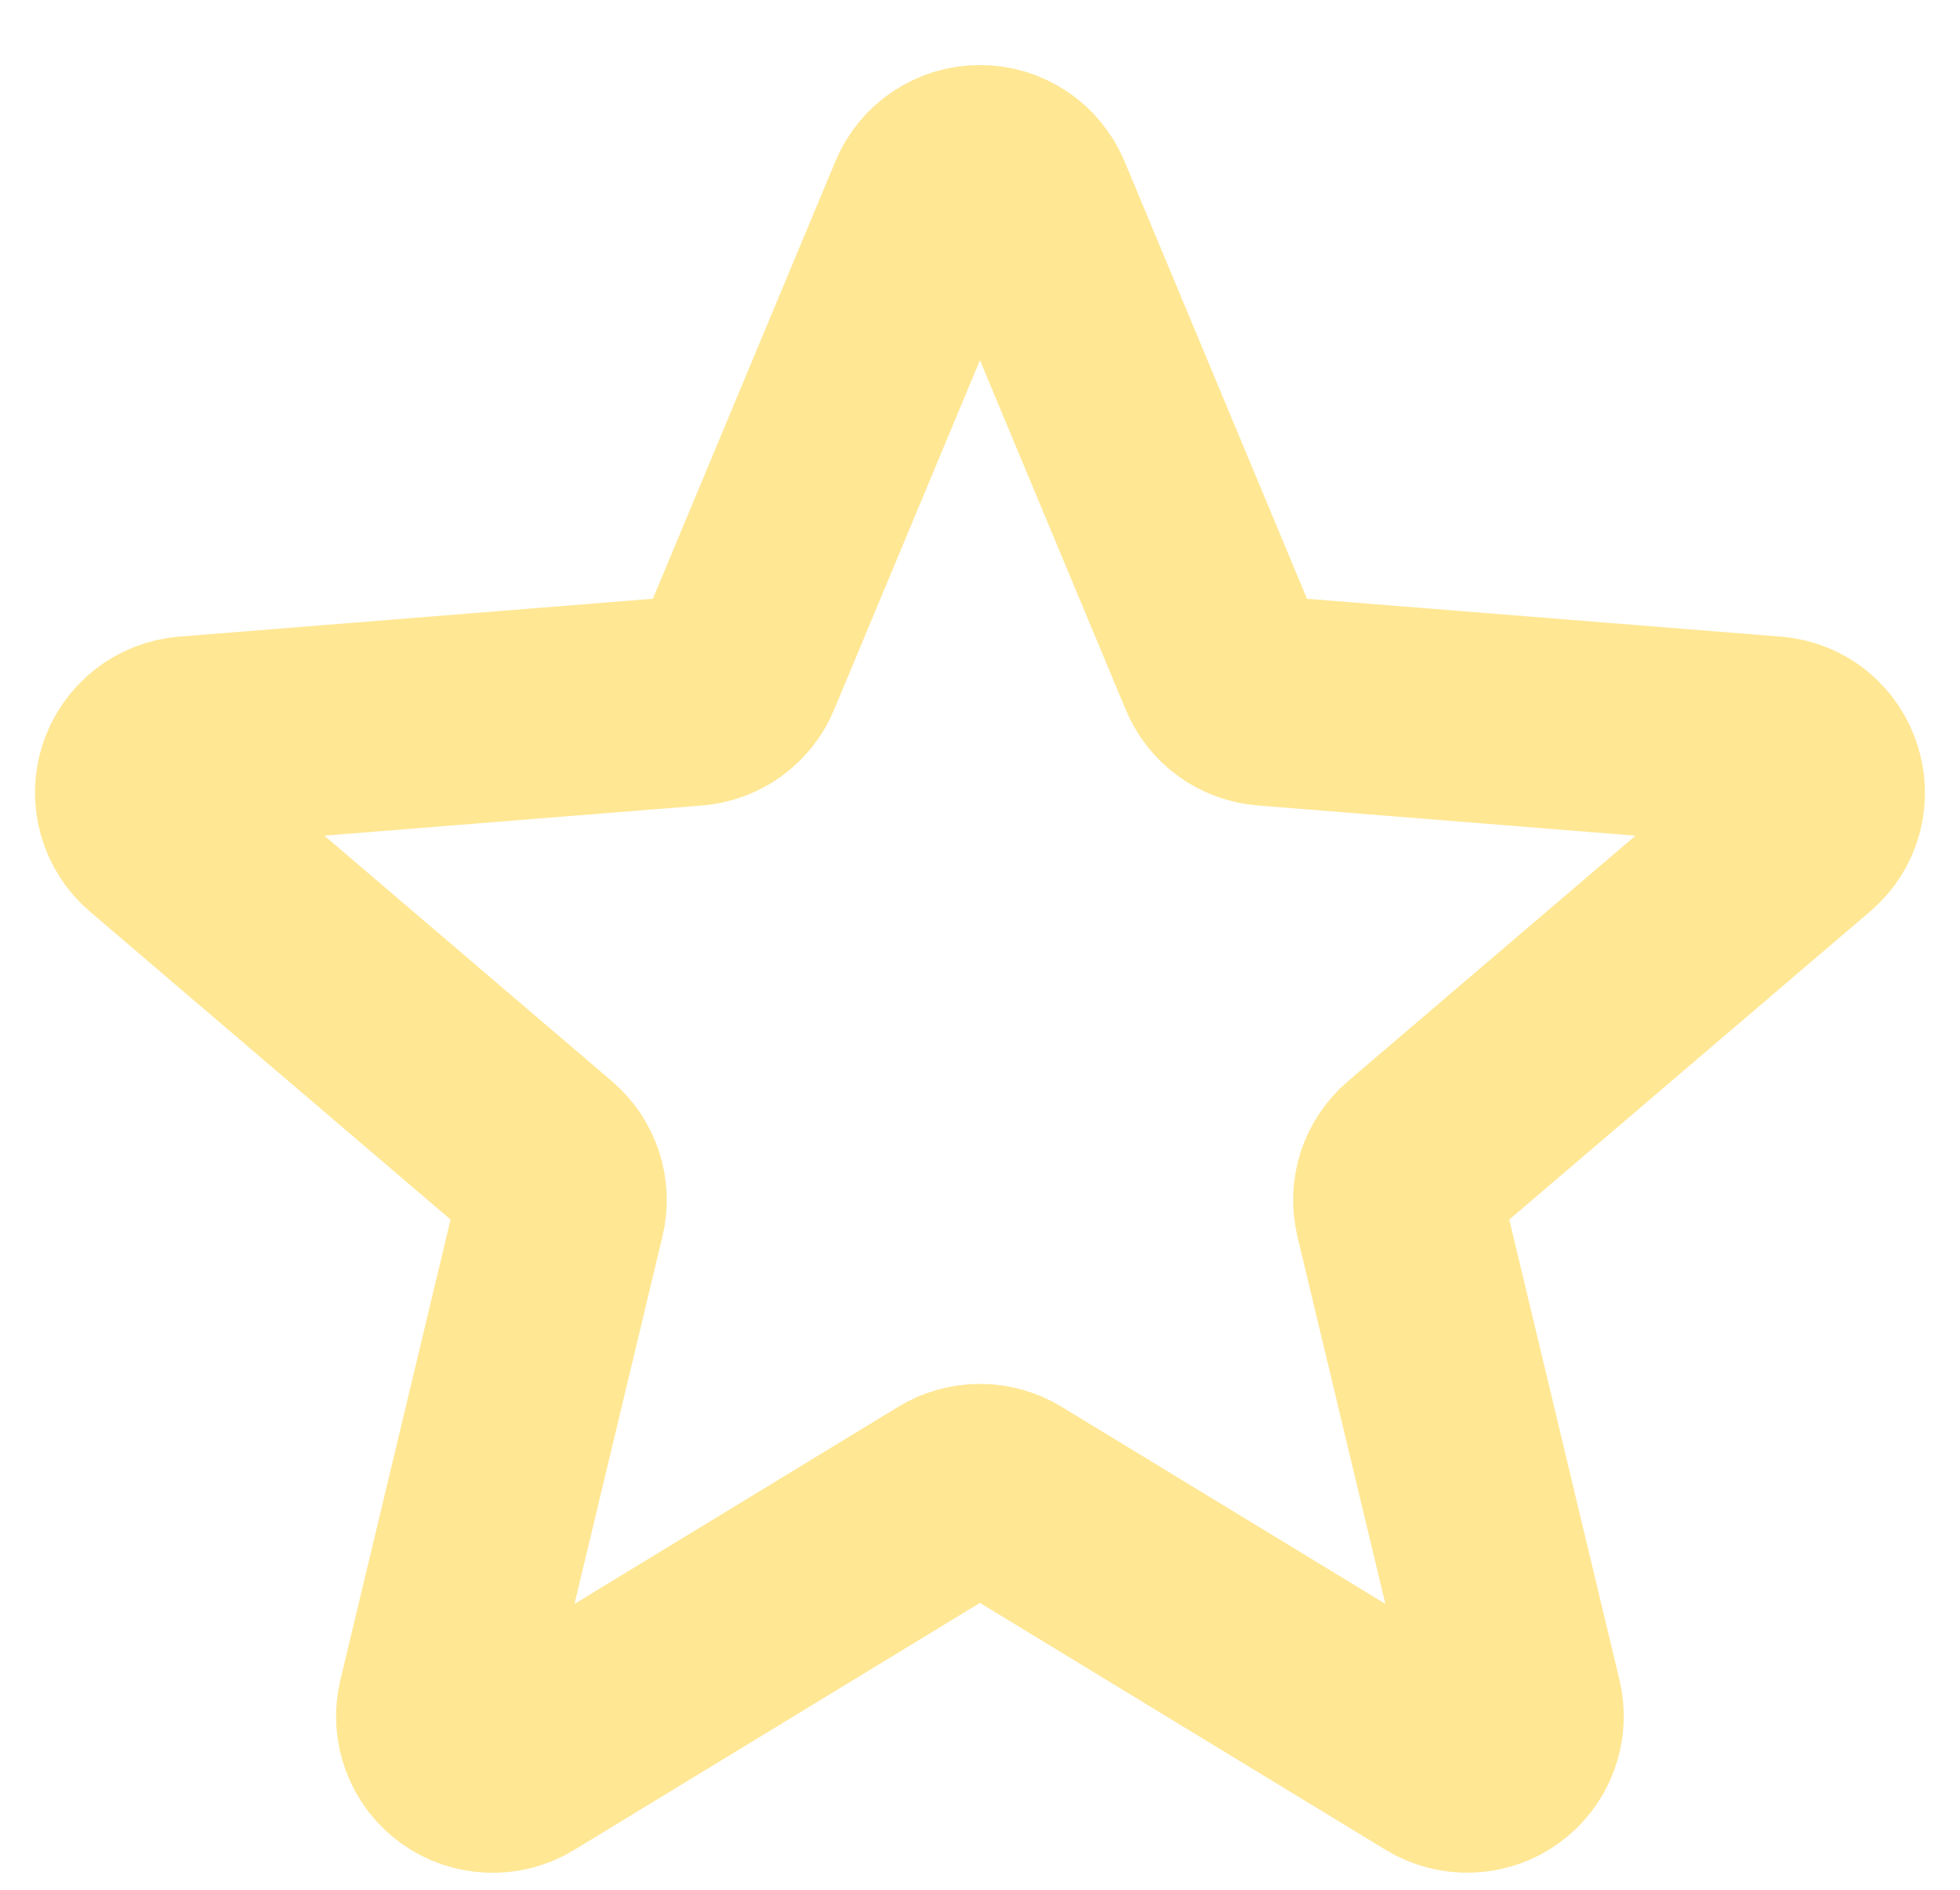
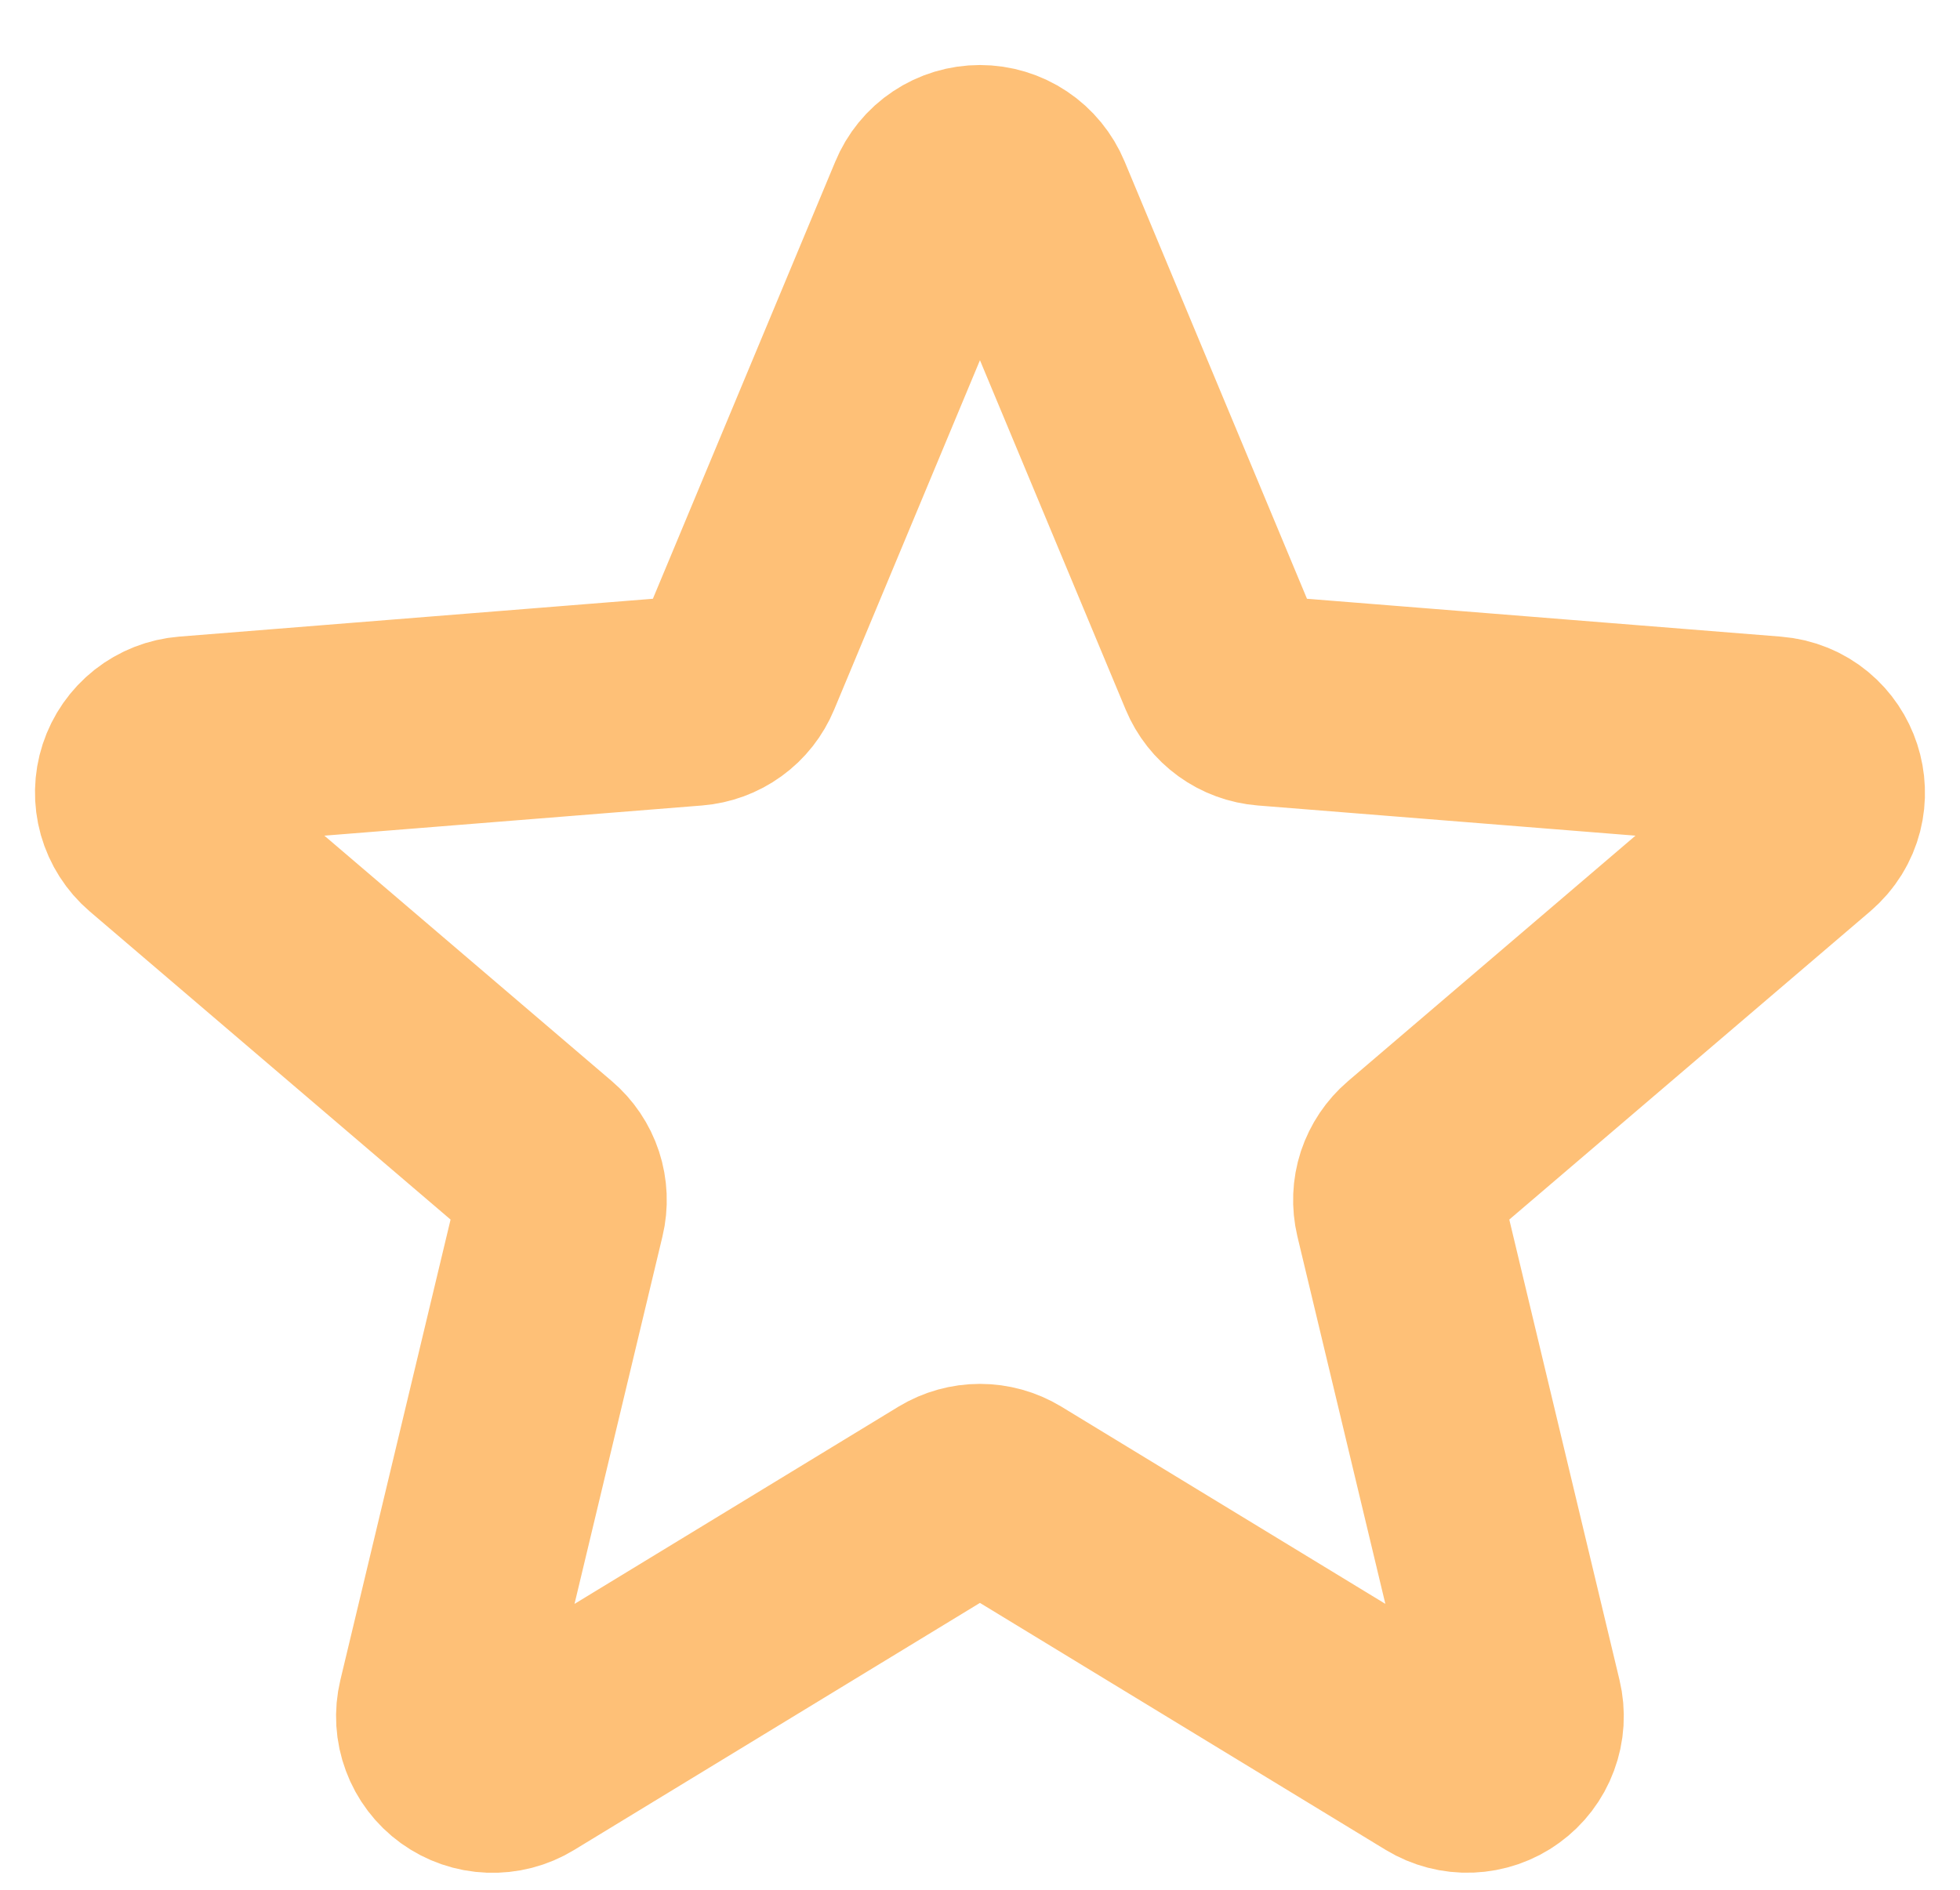
<svg xmlns="http://www.w3.org/2000/svg" width="28" height="27" viewBox="0 0 28 27" fill="none">
-   <path d="M13.318 2.884C13.373 2.75 13.467 2.634 13.589 2.553C13.71 2.472 13.853 2.429 13.999 2.429C14.145 2.429 14.288 2.472 14.409 2.553C14.531 2.634 14.625 2.75 14.681 2.884L17.466 9.562C17.518 9.687 17.604 9.796 17.713 9.875C17.823 9.955 17.953 10.002 18.088 10.013L25.32 10.591C25.974 10.643 26.239 11.457 25.741 11.882L20.231 16.588C20.128 16.676 20.052 16.79 20.009 16.918C19.967 17.047 19.962 17.184 19.993 17.316L21.677 24.352C21.711 24.493 21.702 24.641 21.651 24.777C21.601 24.913 21.511 25.031 21.393 25.116C21.276 25.202 21.135 25.25 20.989 25.256C20.844 25.262 20.7 25.224 20.576 25.149L14.383 21.379C14.267 21.309 14.134 21.272 13.999 21.272C13.864 21.272 13.731 21.309 13.615 21.379L7.422 25.15C7.298 25.226 7.154 25.263 7.009 25.257C6.863 25.252 6.723 25.203 6.605 25.118C6.487 25.033 6.397 24.914 6.347 24.778C6.296 24.642 6.287 24.494 6.321 24.353L8.005 17.316C8.037 17.184 8.031 17.047 7.989 16.918C7.947 16.79 7.87 16.676 7.767 16.588L2.257 11.882C2.146 11.787 2.067 11.662 2.027 11.522C1.988 11.383 1.991 11.235 2.036 11.097C2.081 10.959 2.166 10.837 2.28 10.747C2.394 10.657 2.532 10.603 2.678 10.591L9.91 10.013C10.045 10.002 10.175 9.955 10.285 9.875C10.395 9.796 10.48 9.687 10.532 9.562L13.318 2.884Z" stroke="#FFE794" stroke-width="3" stroke-linecap="round" stroke-linejoin="round" />
+   <path d="M13.318 2.884C13.373 2.75 13.467 2.634 13.589 2.553C13.71 2.472 13.853 2.429 13.999 2.429C14.145 2.429 14.288 2.472 14.409 2.553C14.531 2.634 14.625 2.75 14.681 2.884L17.466 9.562C17.518 9.687 17.604 9.796 17.713 9.875C17.823 9.955 17.953 10.002 18.088 10.013L25.32 10.591C25.974 10.643 26.239 11.457 25.741 11.882L20.231 16.588C20.128 16.676 20.052 16.79 20.009 16.918C19.967 17.047 19.962 17.184 19.993 17.316L21.677 24.352C21.711 24.493 21.702 24.641 21.651 24.777C21.601 24.913 21.511 25.031 21.393 25.116C21.276 25.202 21.135 25.25 20.989 25.256C20.844 25.262 20.7 25.224 20.576 25.149L14.383 21.379C14.267 21.309 14.134 21.272 13.999 21.272C13.864 21.272 13.731 21.309 13.615 21.379L7.422 25.15C7.298 25.226 7.154 25.263 7.009 25.257C6.863 25.252 6.723 25.203 6.605 25.118C6.487 25.033 6.397 24.914 6.347 24.778C6.296 24.642 6.287 24.494 6.321 24.353L8.005 17.316C8.037 17.184 8.031 17.047 7.989 16.918C7.947 16.79 7.87 16.676 7.767 16.588L2.257 11.882C2.146 11.787 2.067 11.662 2.027 11.522C1.988 11.383 1.991 11.235 2.036 11.097C2.081 10.959 2.166 10.837 2.28 10.747C2.394 10.657 2.532 10.603 2.678 10.591L9.91 10.013C10.045 10.002 10.175 9.955 10.285 9.875C10.395 9.796 10.48 9.687 10.532 9.562L13.318 2.884Z" stroke="#FEC077" stroke-width="3" stroke-linecap="round" stroke-linejoin="round" />
</svg>
